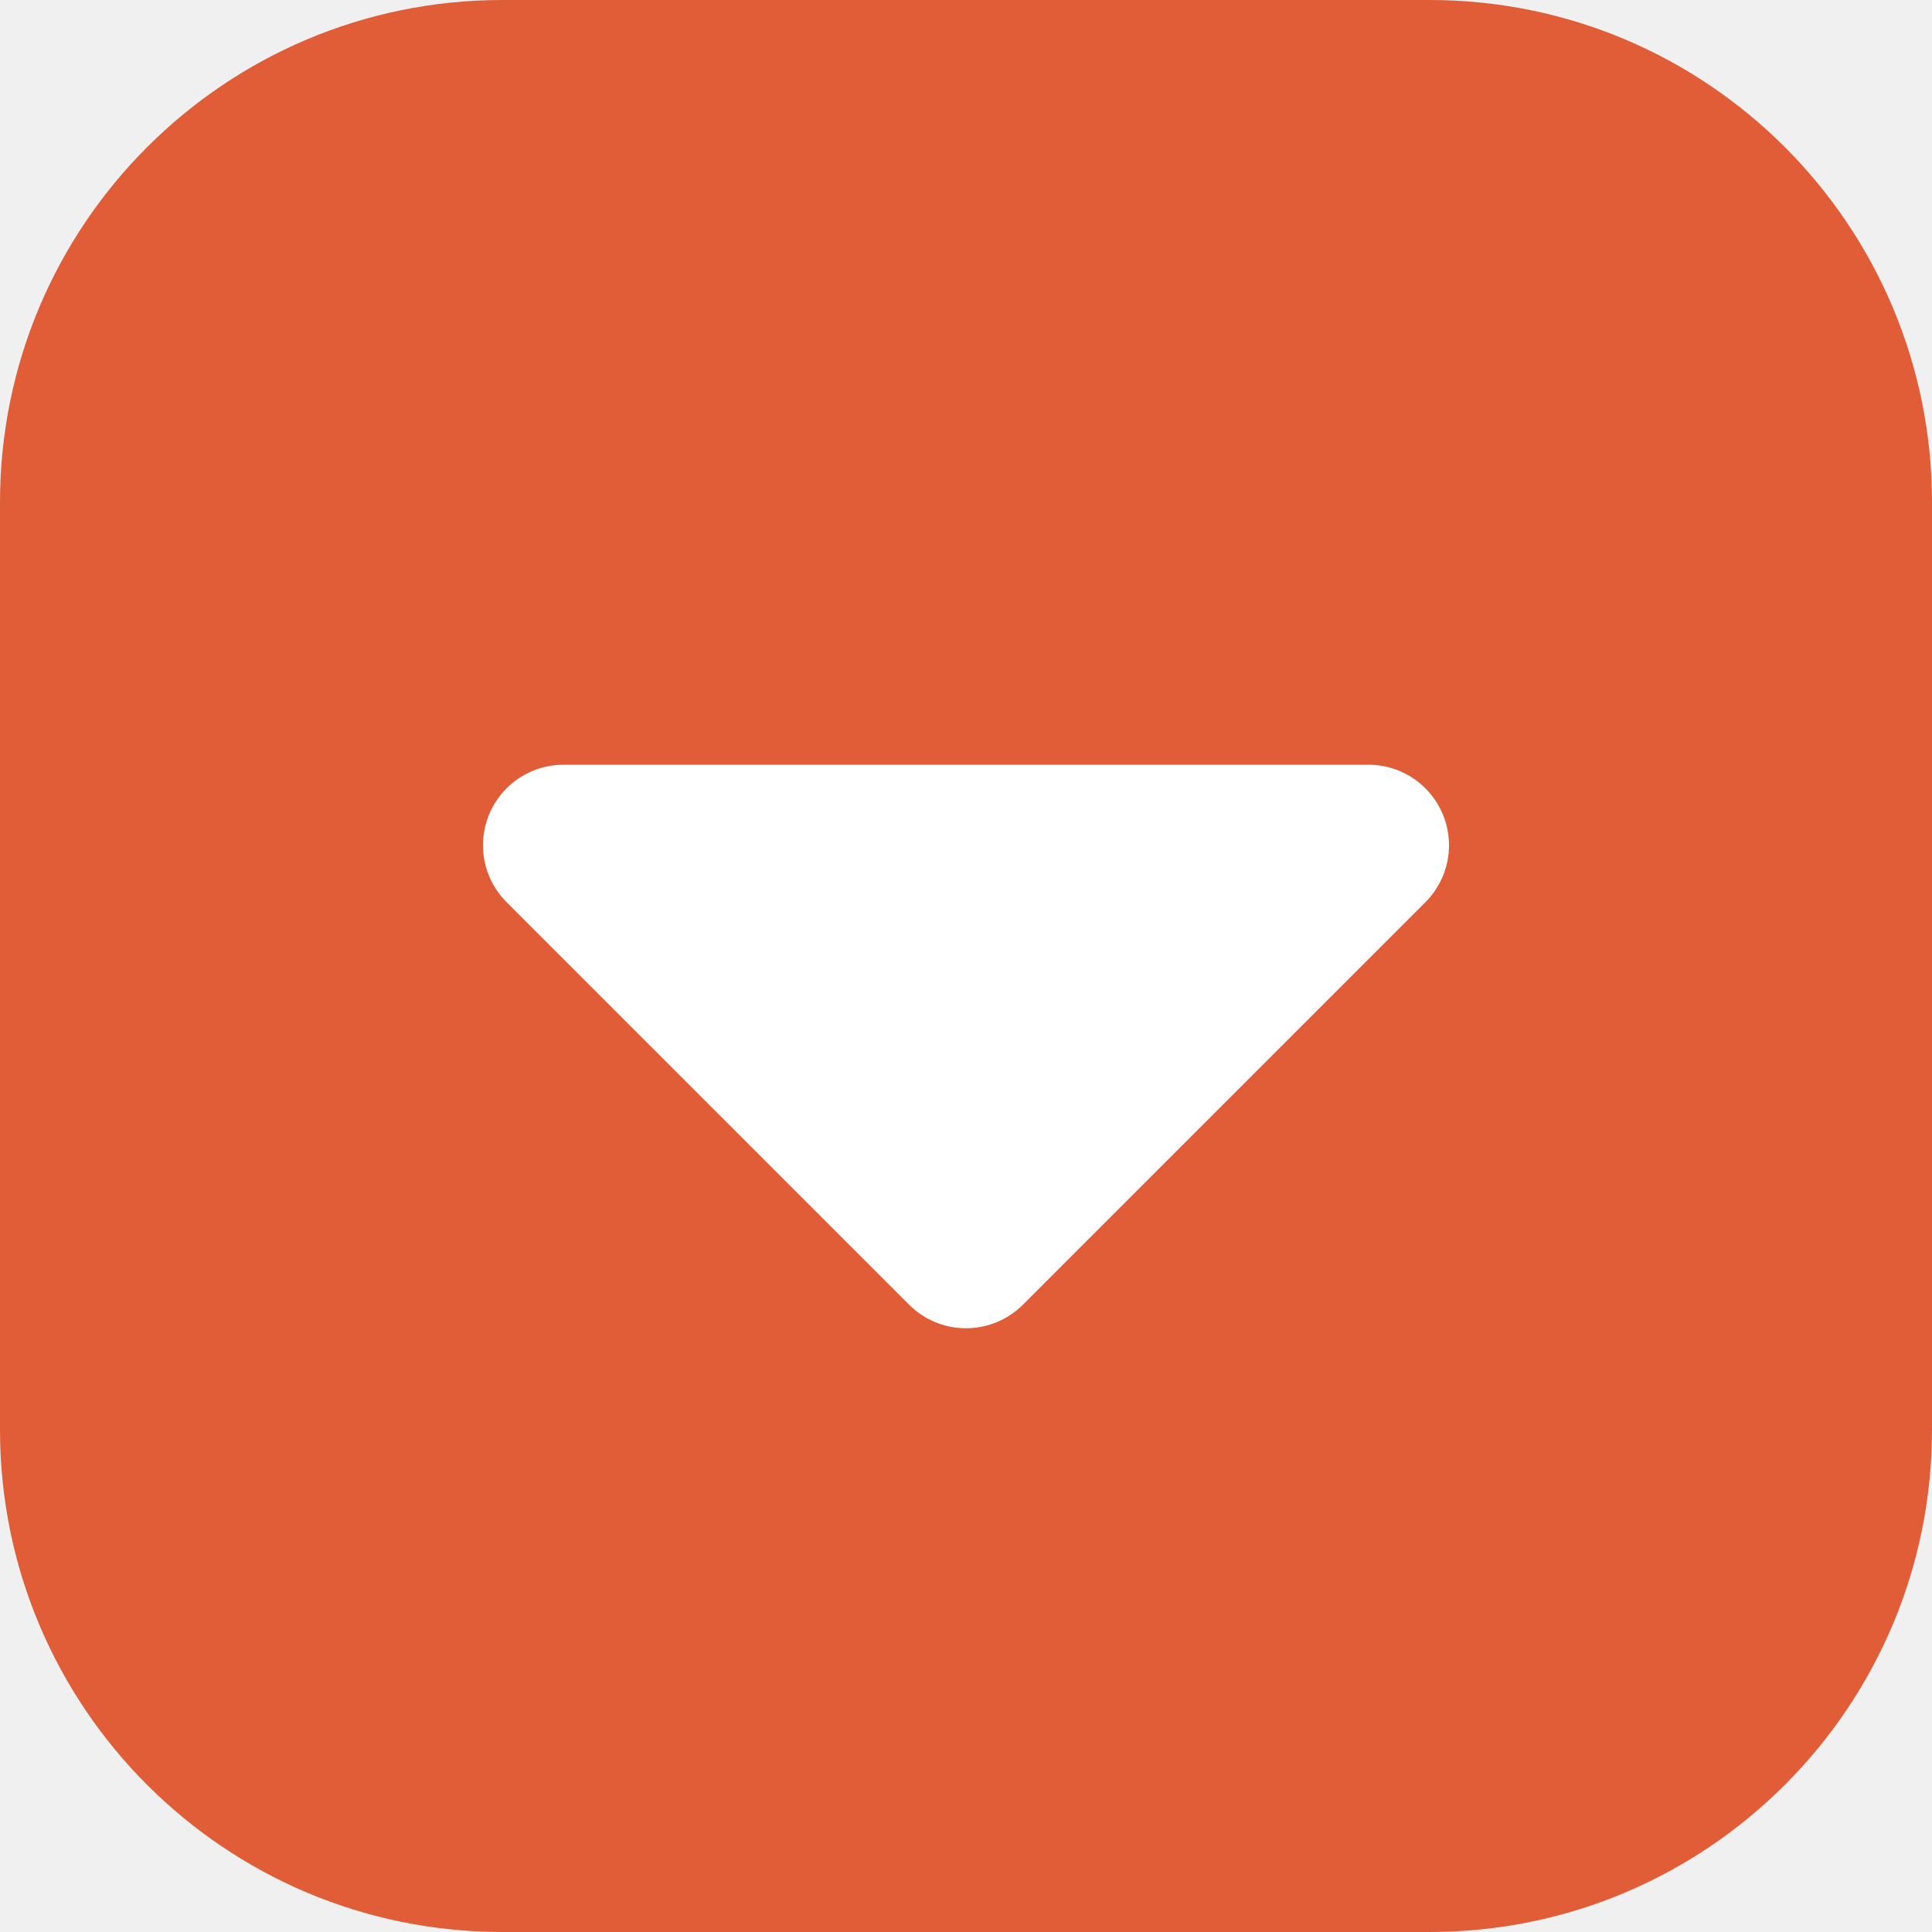
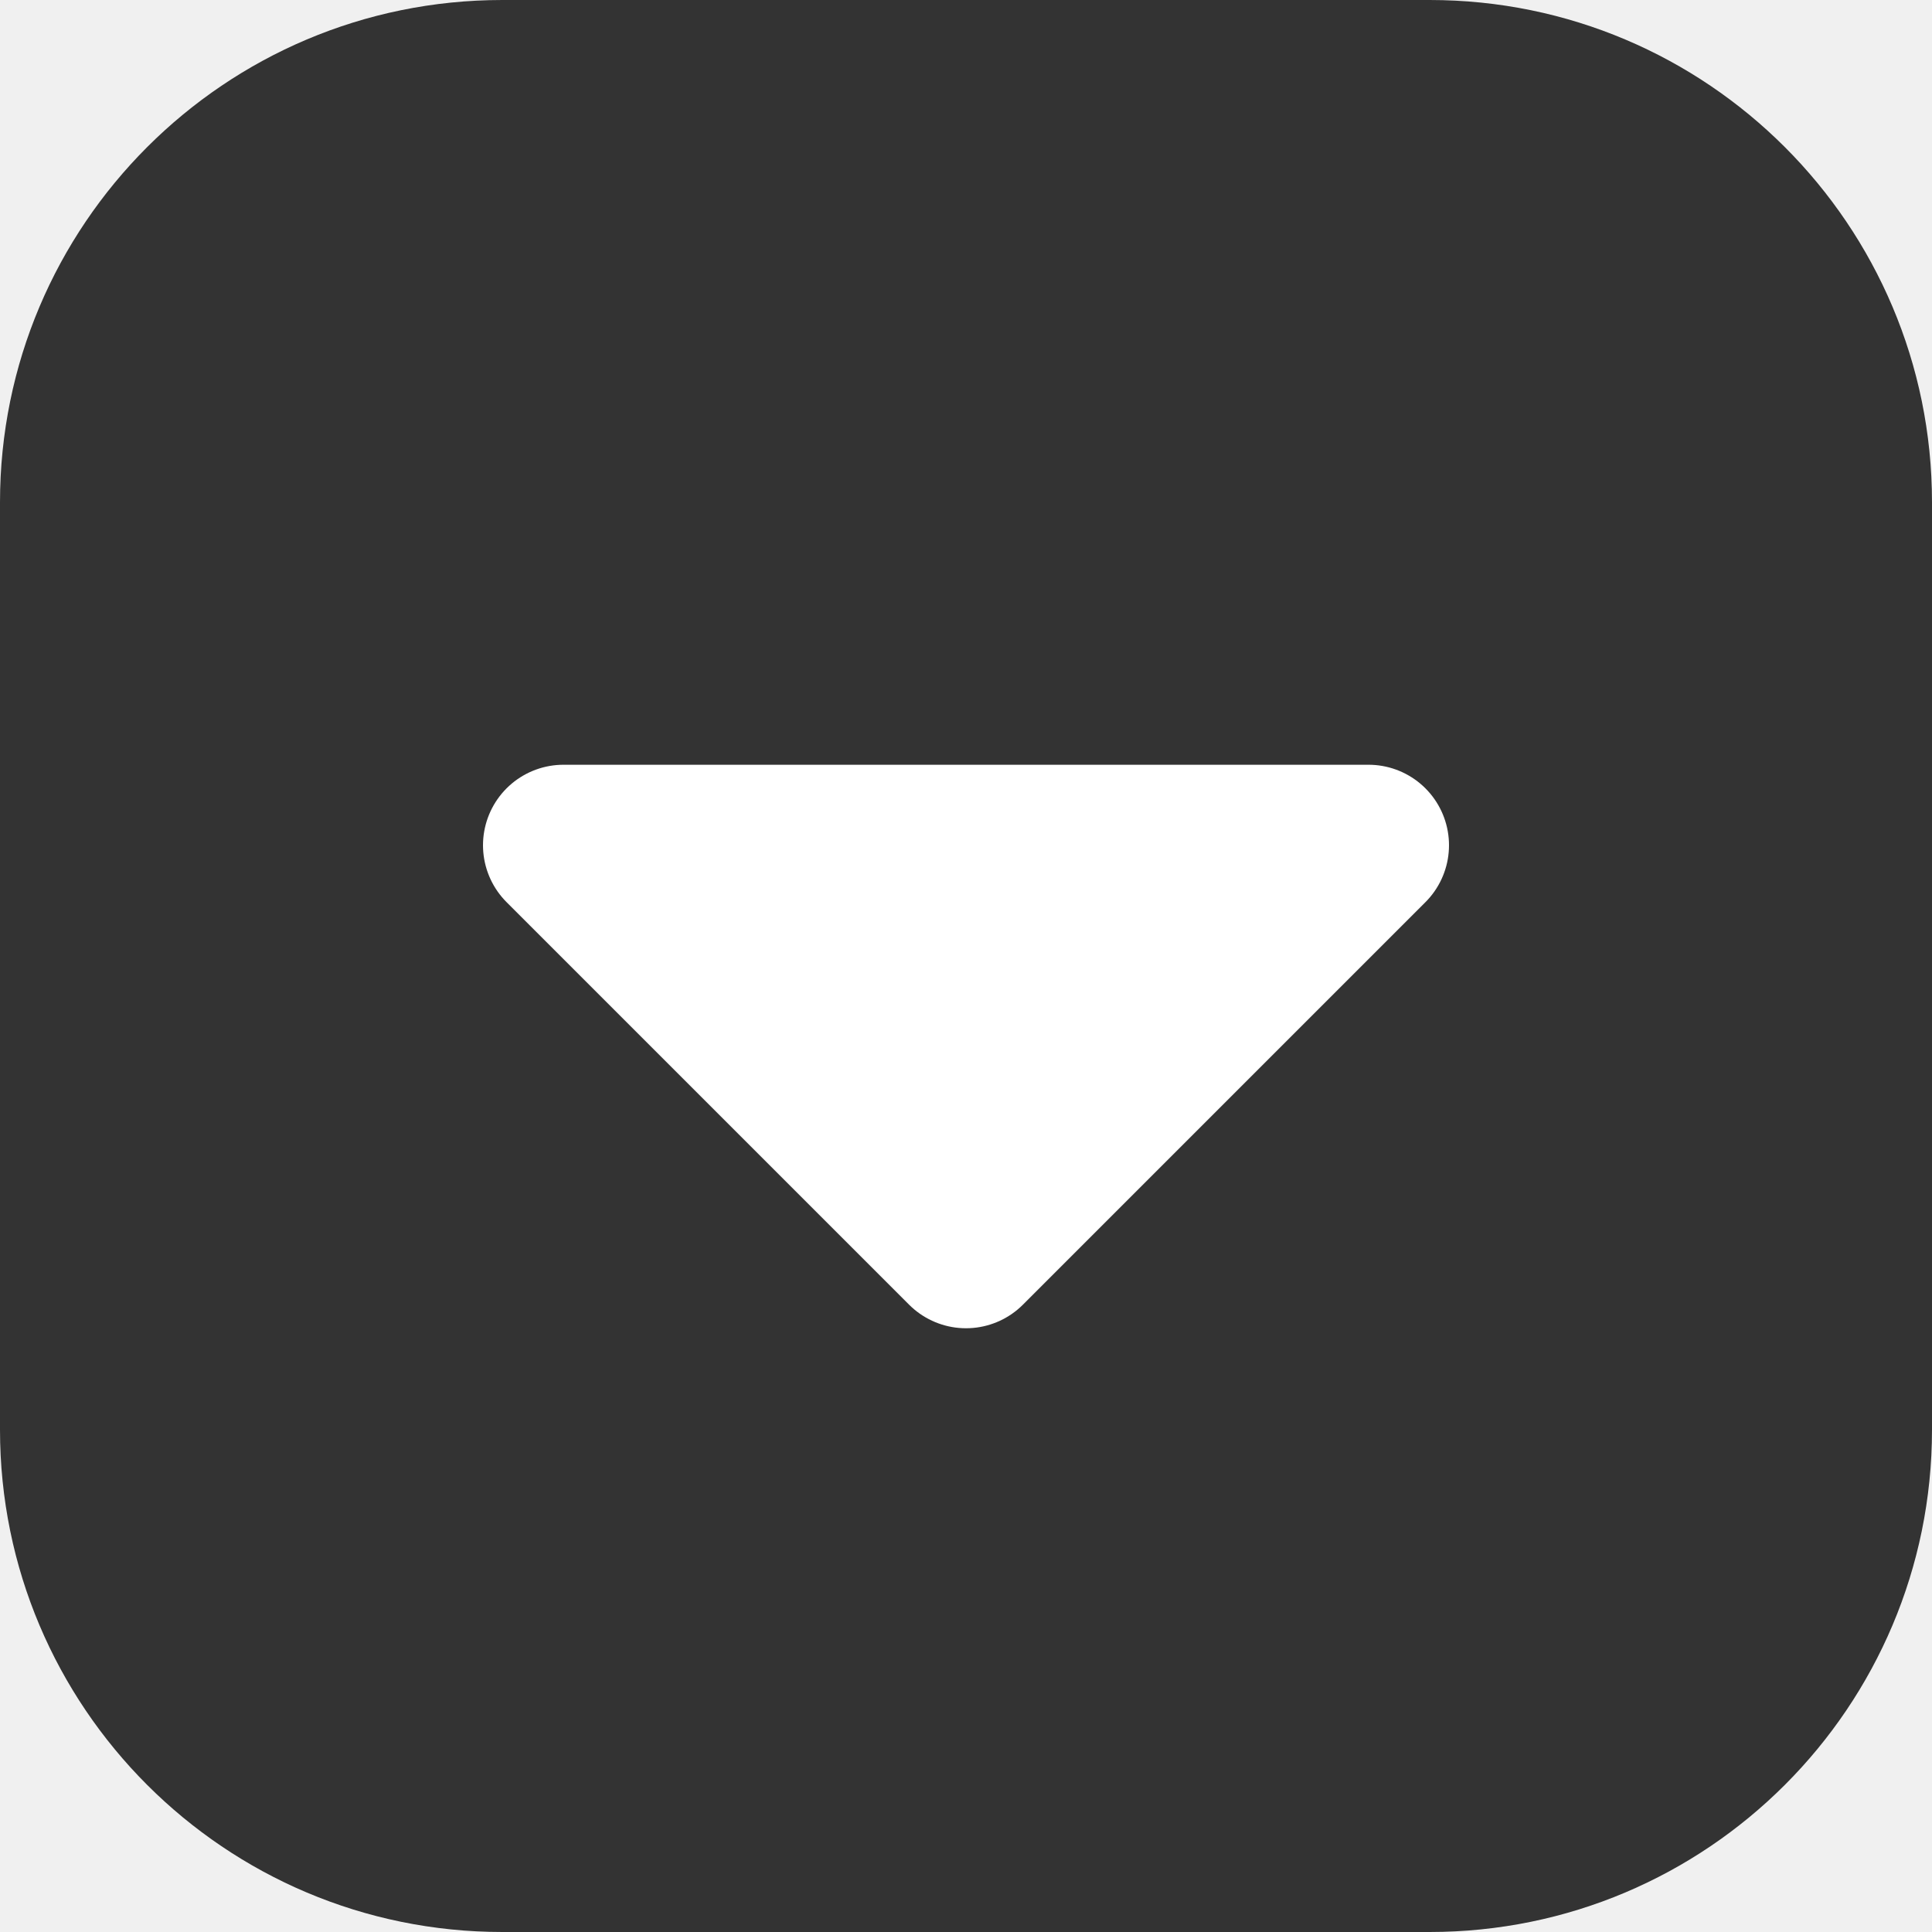
<svg xmlns="http://www.w3.org/2000/svg" width="24" height="24" viewBox="0 0 24 24">
-   <rect width="24" height="24" rx="6.24" ry="6.24" fill="#e05d38" />
+   <rect width="24" height="24" rx="6.24" ry="6.24" fill="#333333" />
  <path d="M12 15.5l-5-5h10z" fill="white" stroke="white" stroke-width="2" stroke-linecap="round" stroke-linejoin="round" />
</svg>
